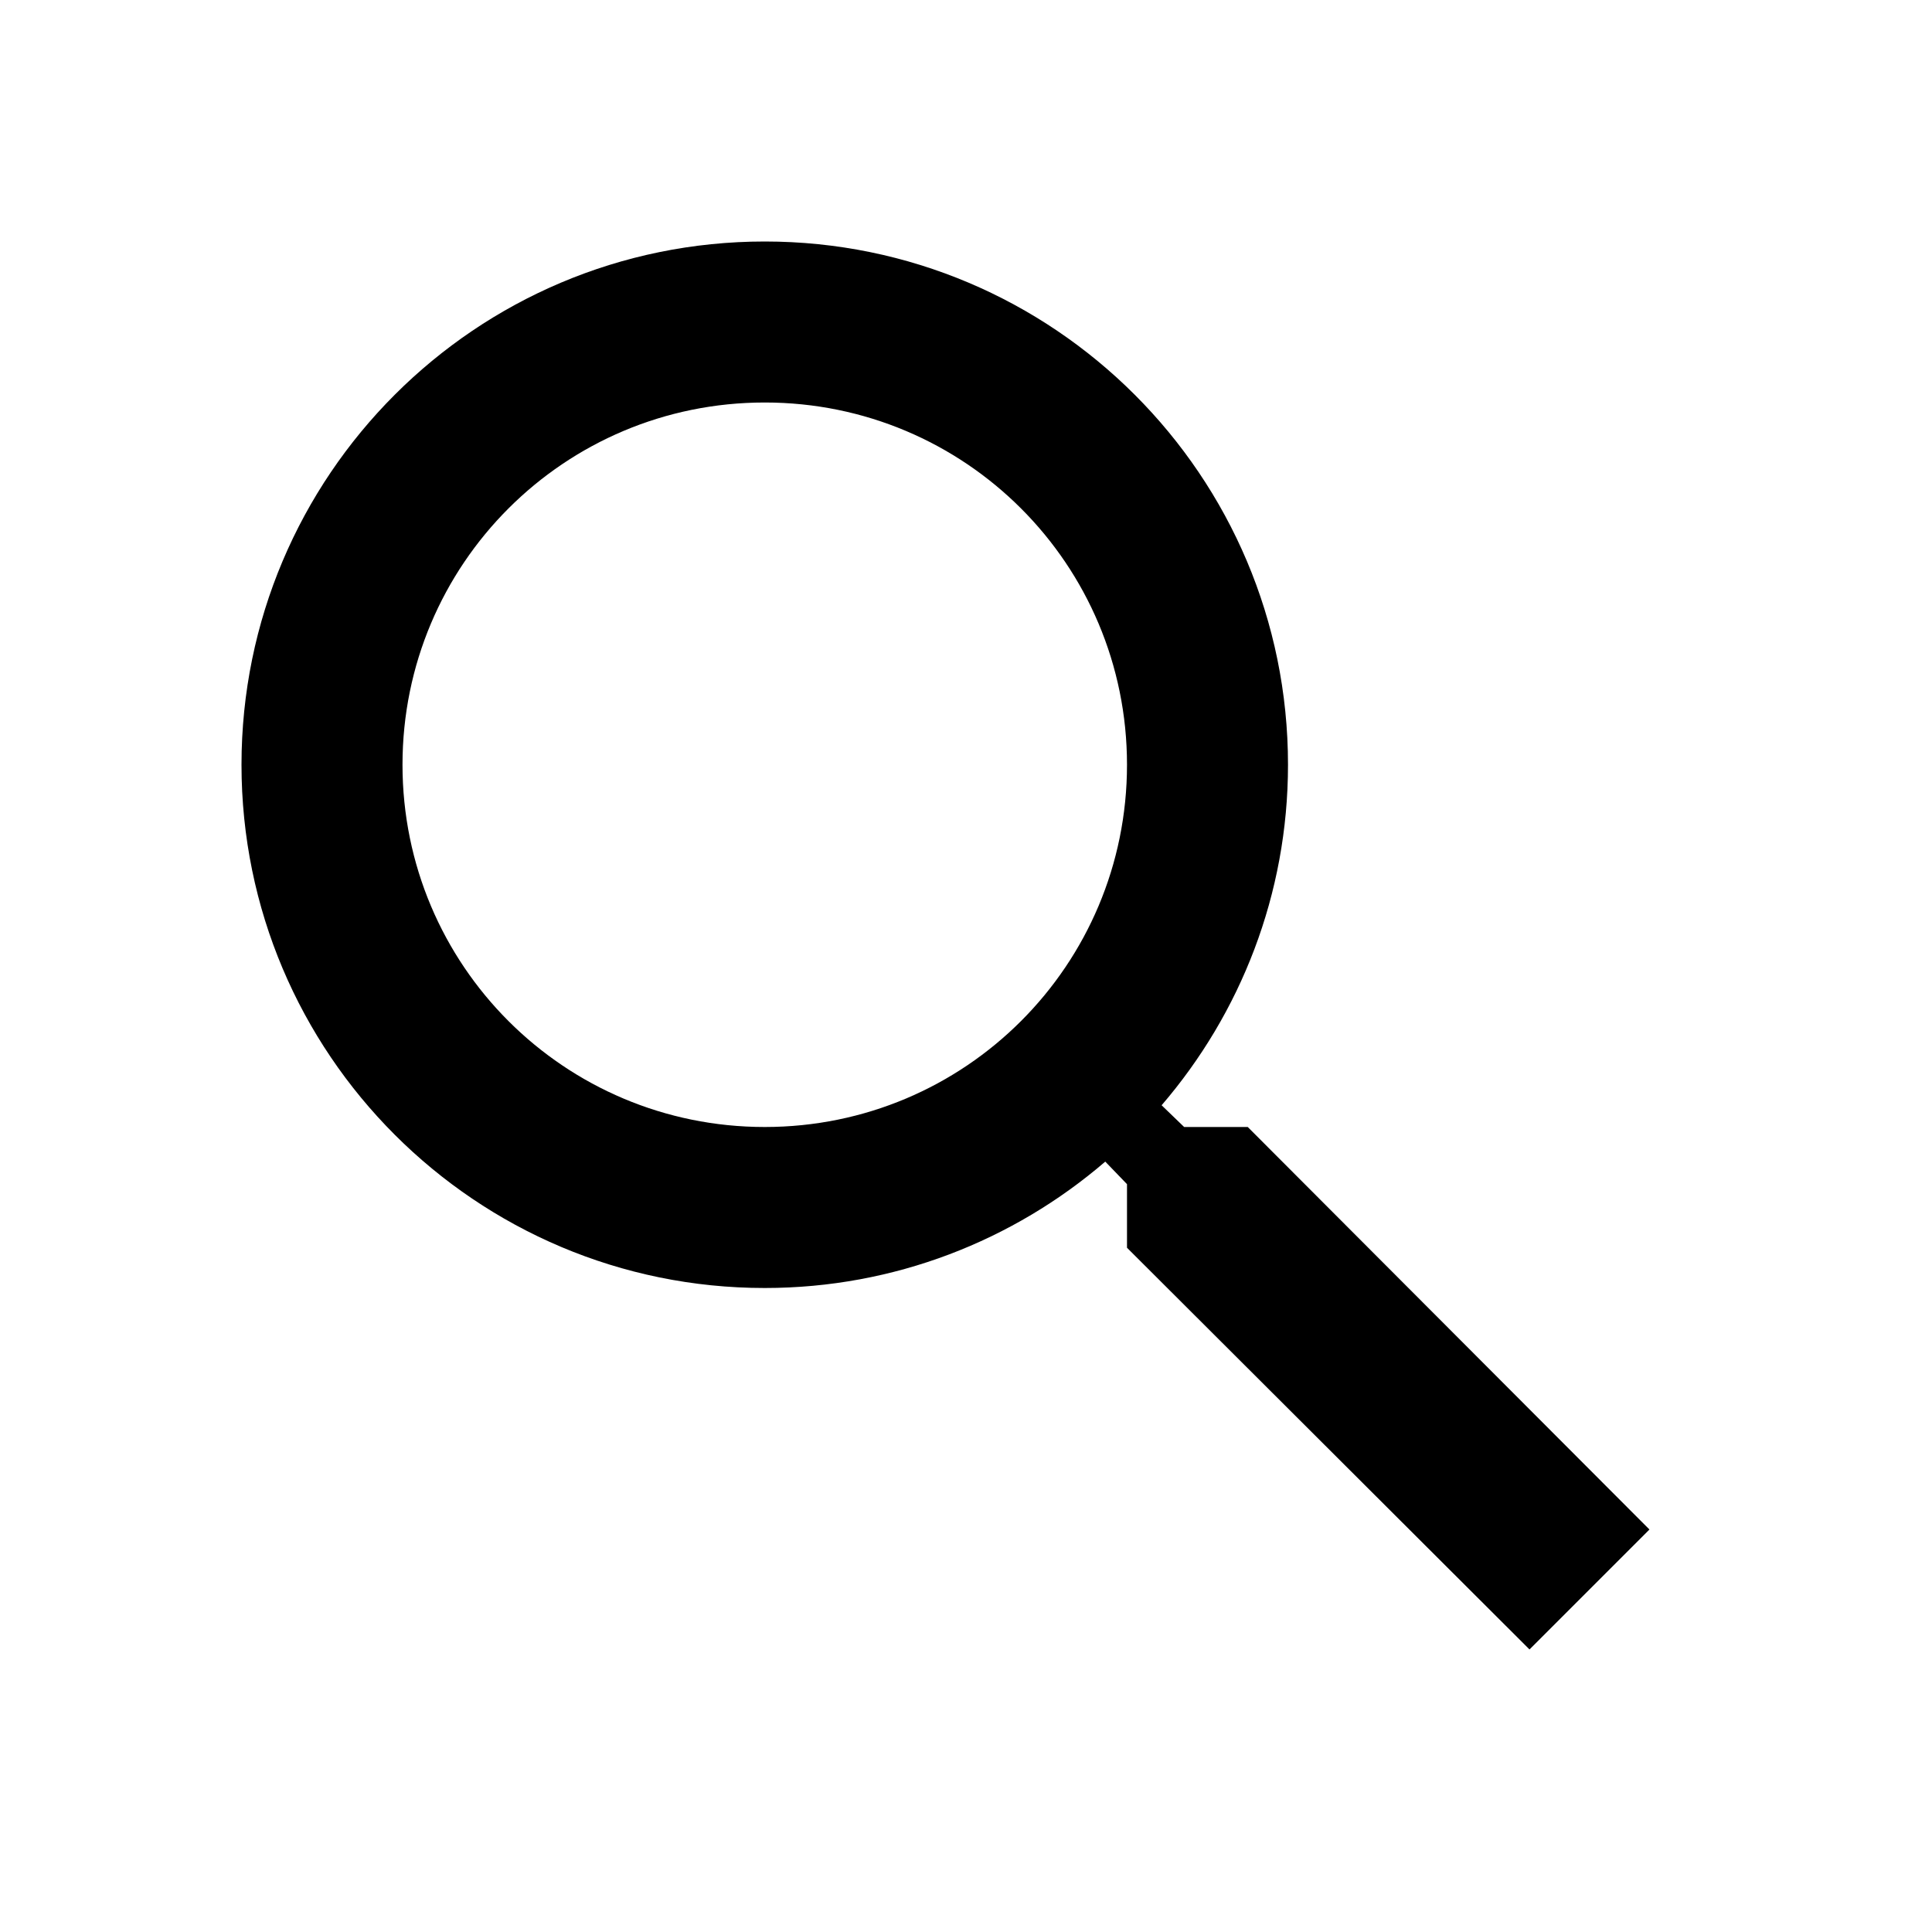
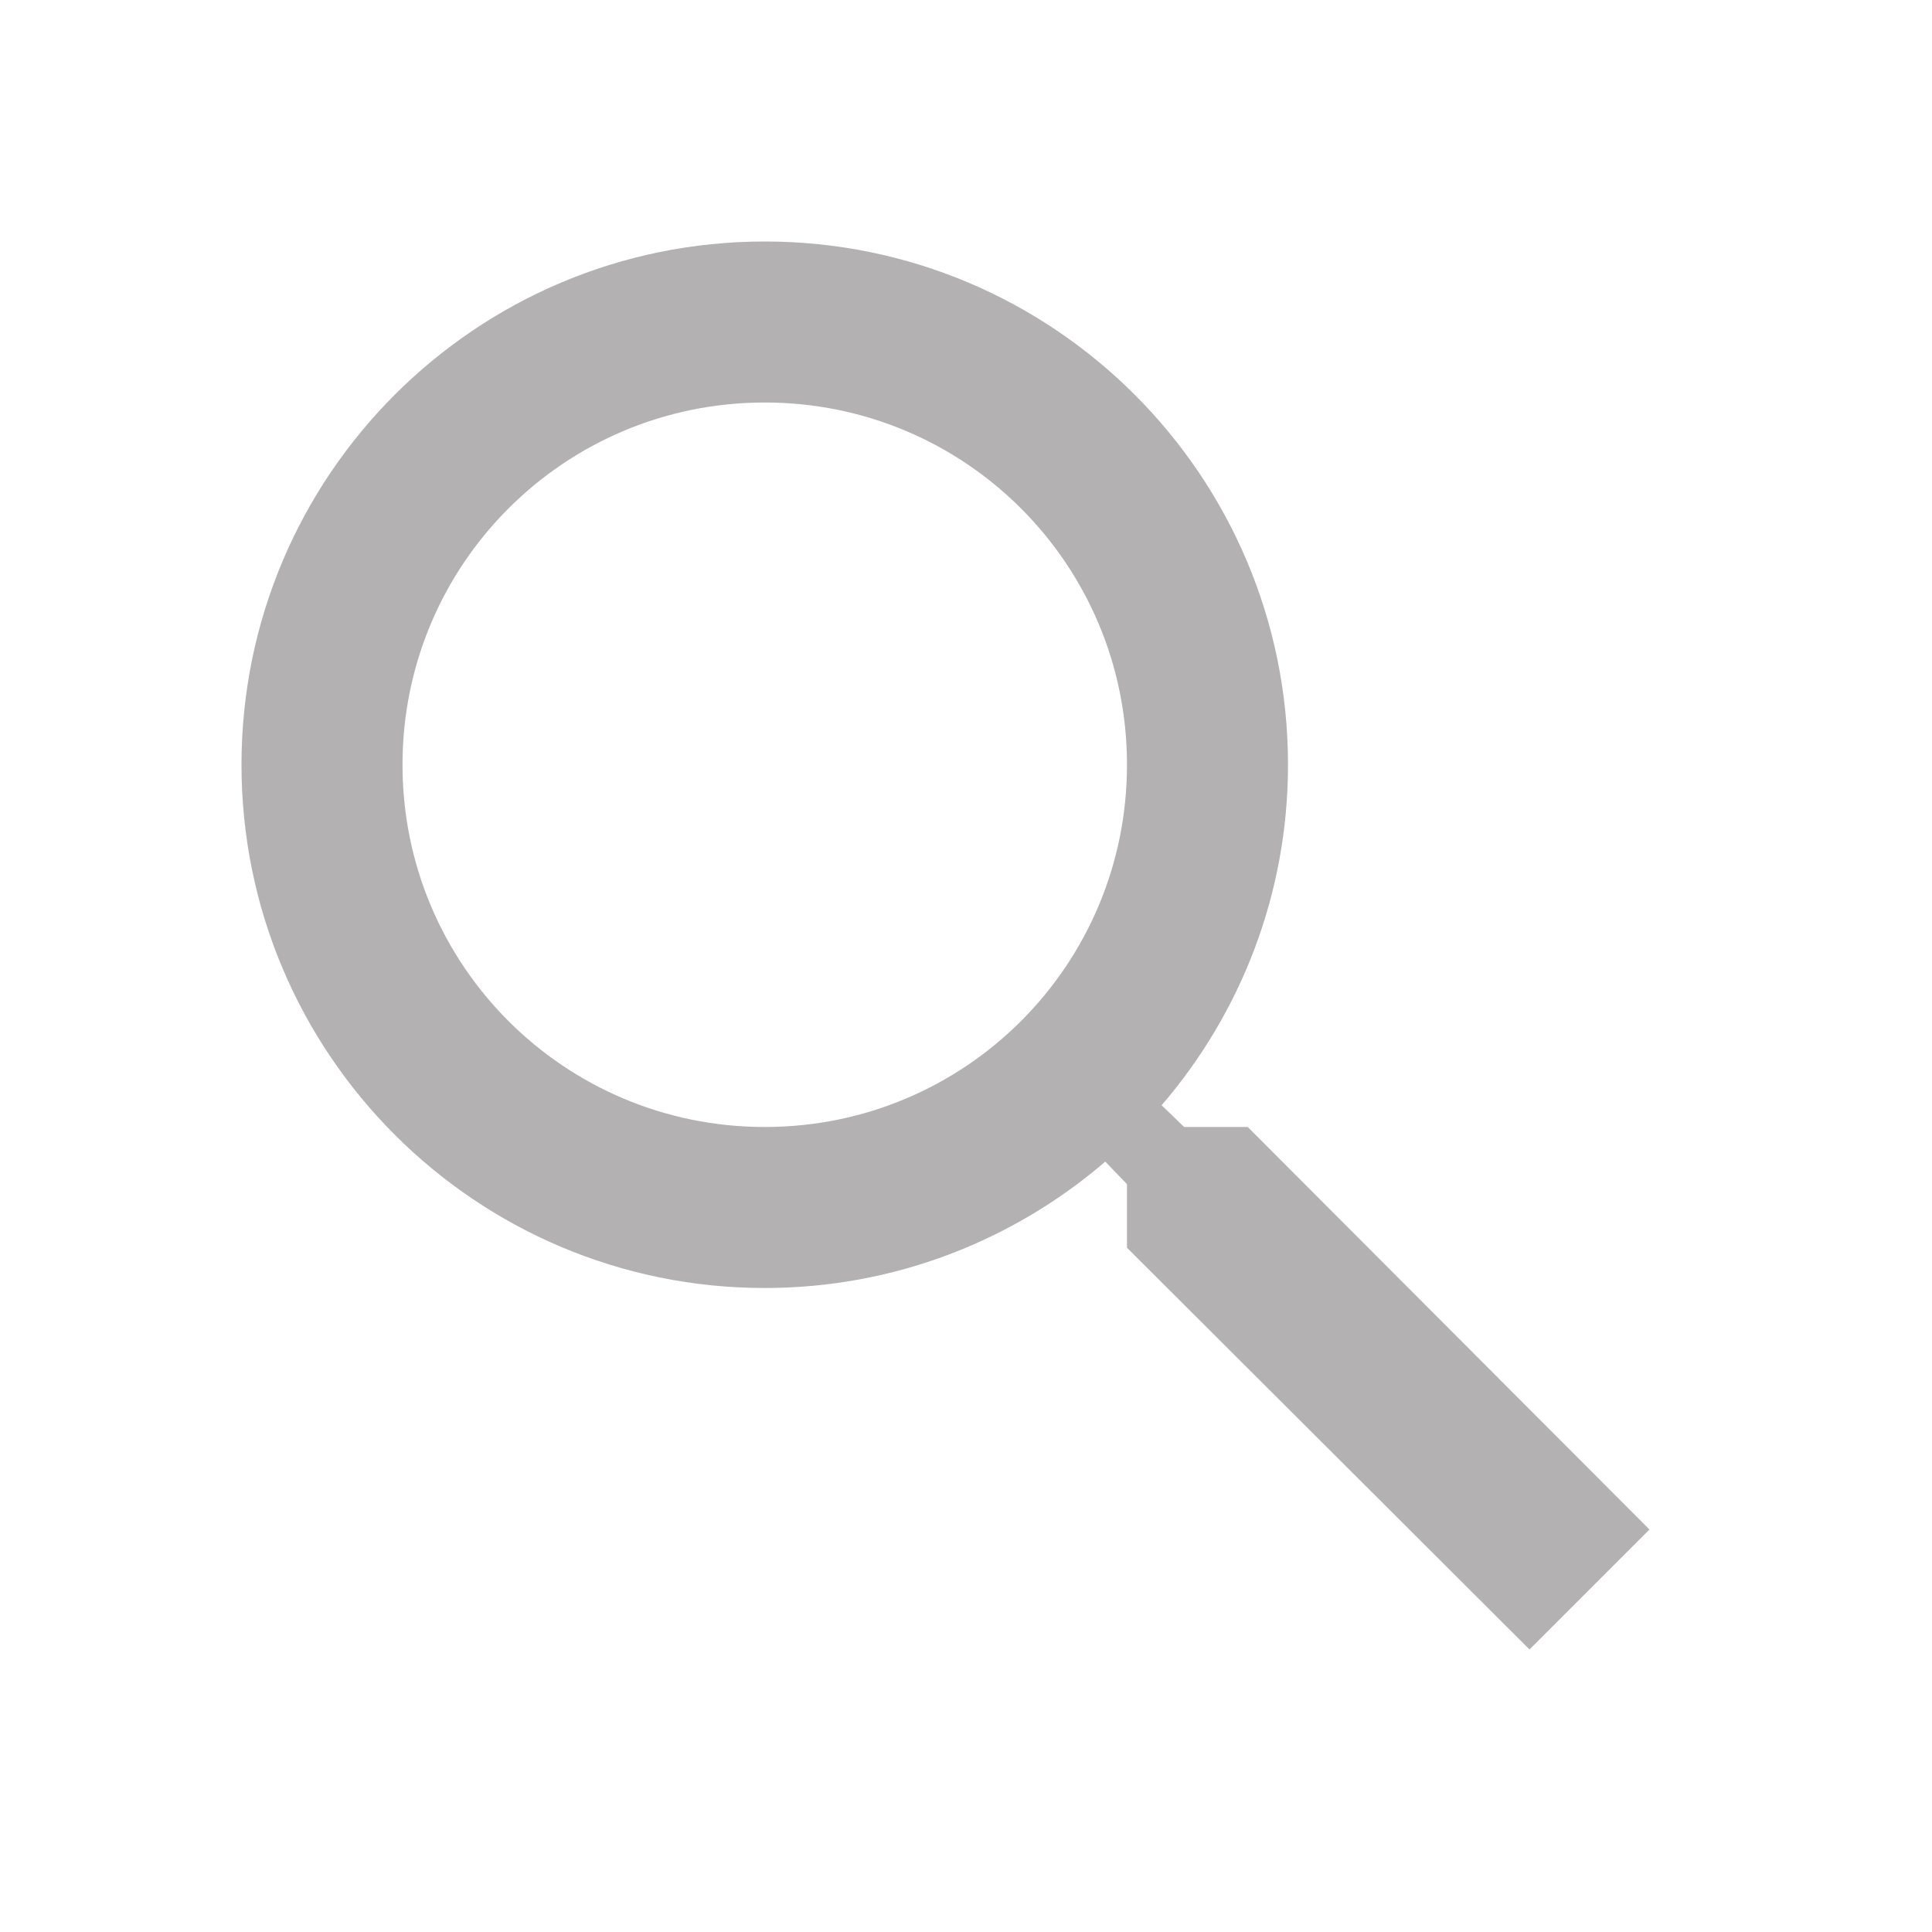
- <svg xmlns="http://www.w3.org/2000/svg" height="24px" viewBox="0 0 24 24" width="24px" fill="#000000">
+ <svg xmlns="http://www.w3.org/2000/svg" height="24px" viewBox="0 0 24 24" width="24px" fill="#b3b1b1">
  <path d="M0 0h24v24H0z" fill="none" />
  <path d="M15.5 14h-.79l-.28-.27C15.41 12.59 16 11.11 16 9.5 16 5.91 13.09 3 9.5 3S3 5.91 3 9.5 5.91 16 9.5 16c1.61 0 3.09-.59 4.23-1.57l.27.28v.79l5 4.99L20.49 19l-4.99-5zm-6 0C7.01 14 5 11.99 5 9.5S7.01 5 9.5 5 14 7.01 14 9.5 11.99 14 9.5 14z" />
</svg>
